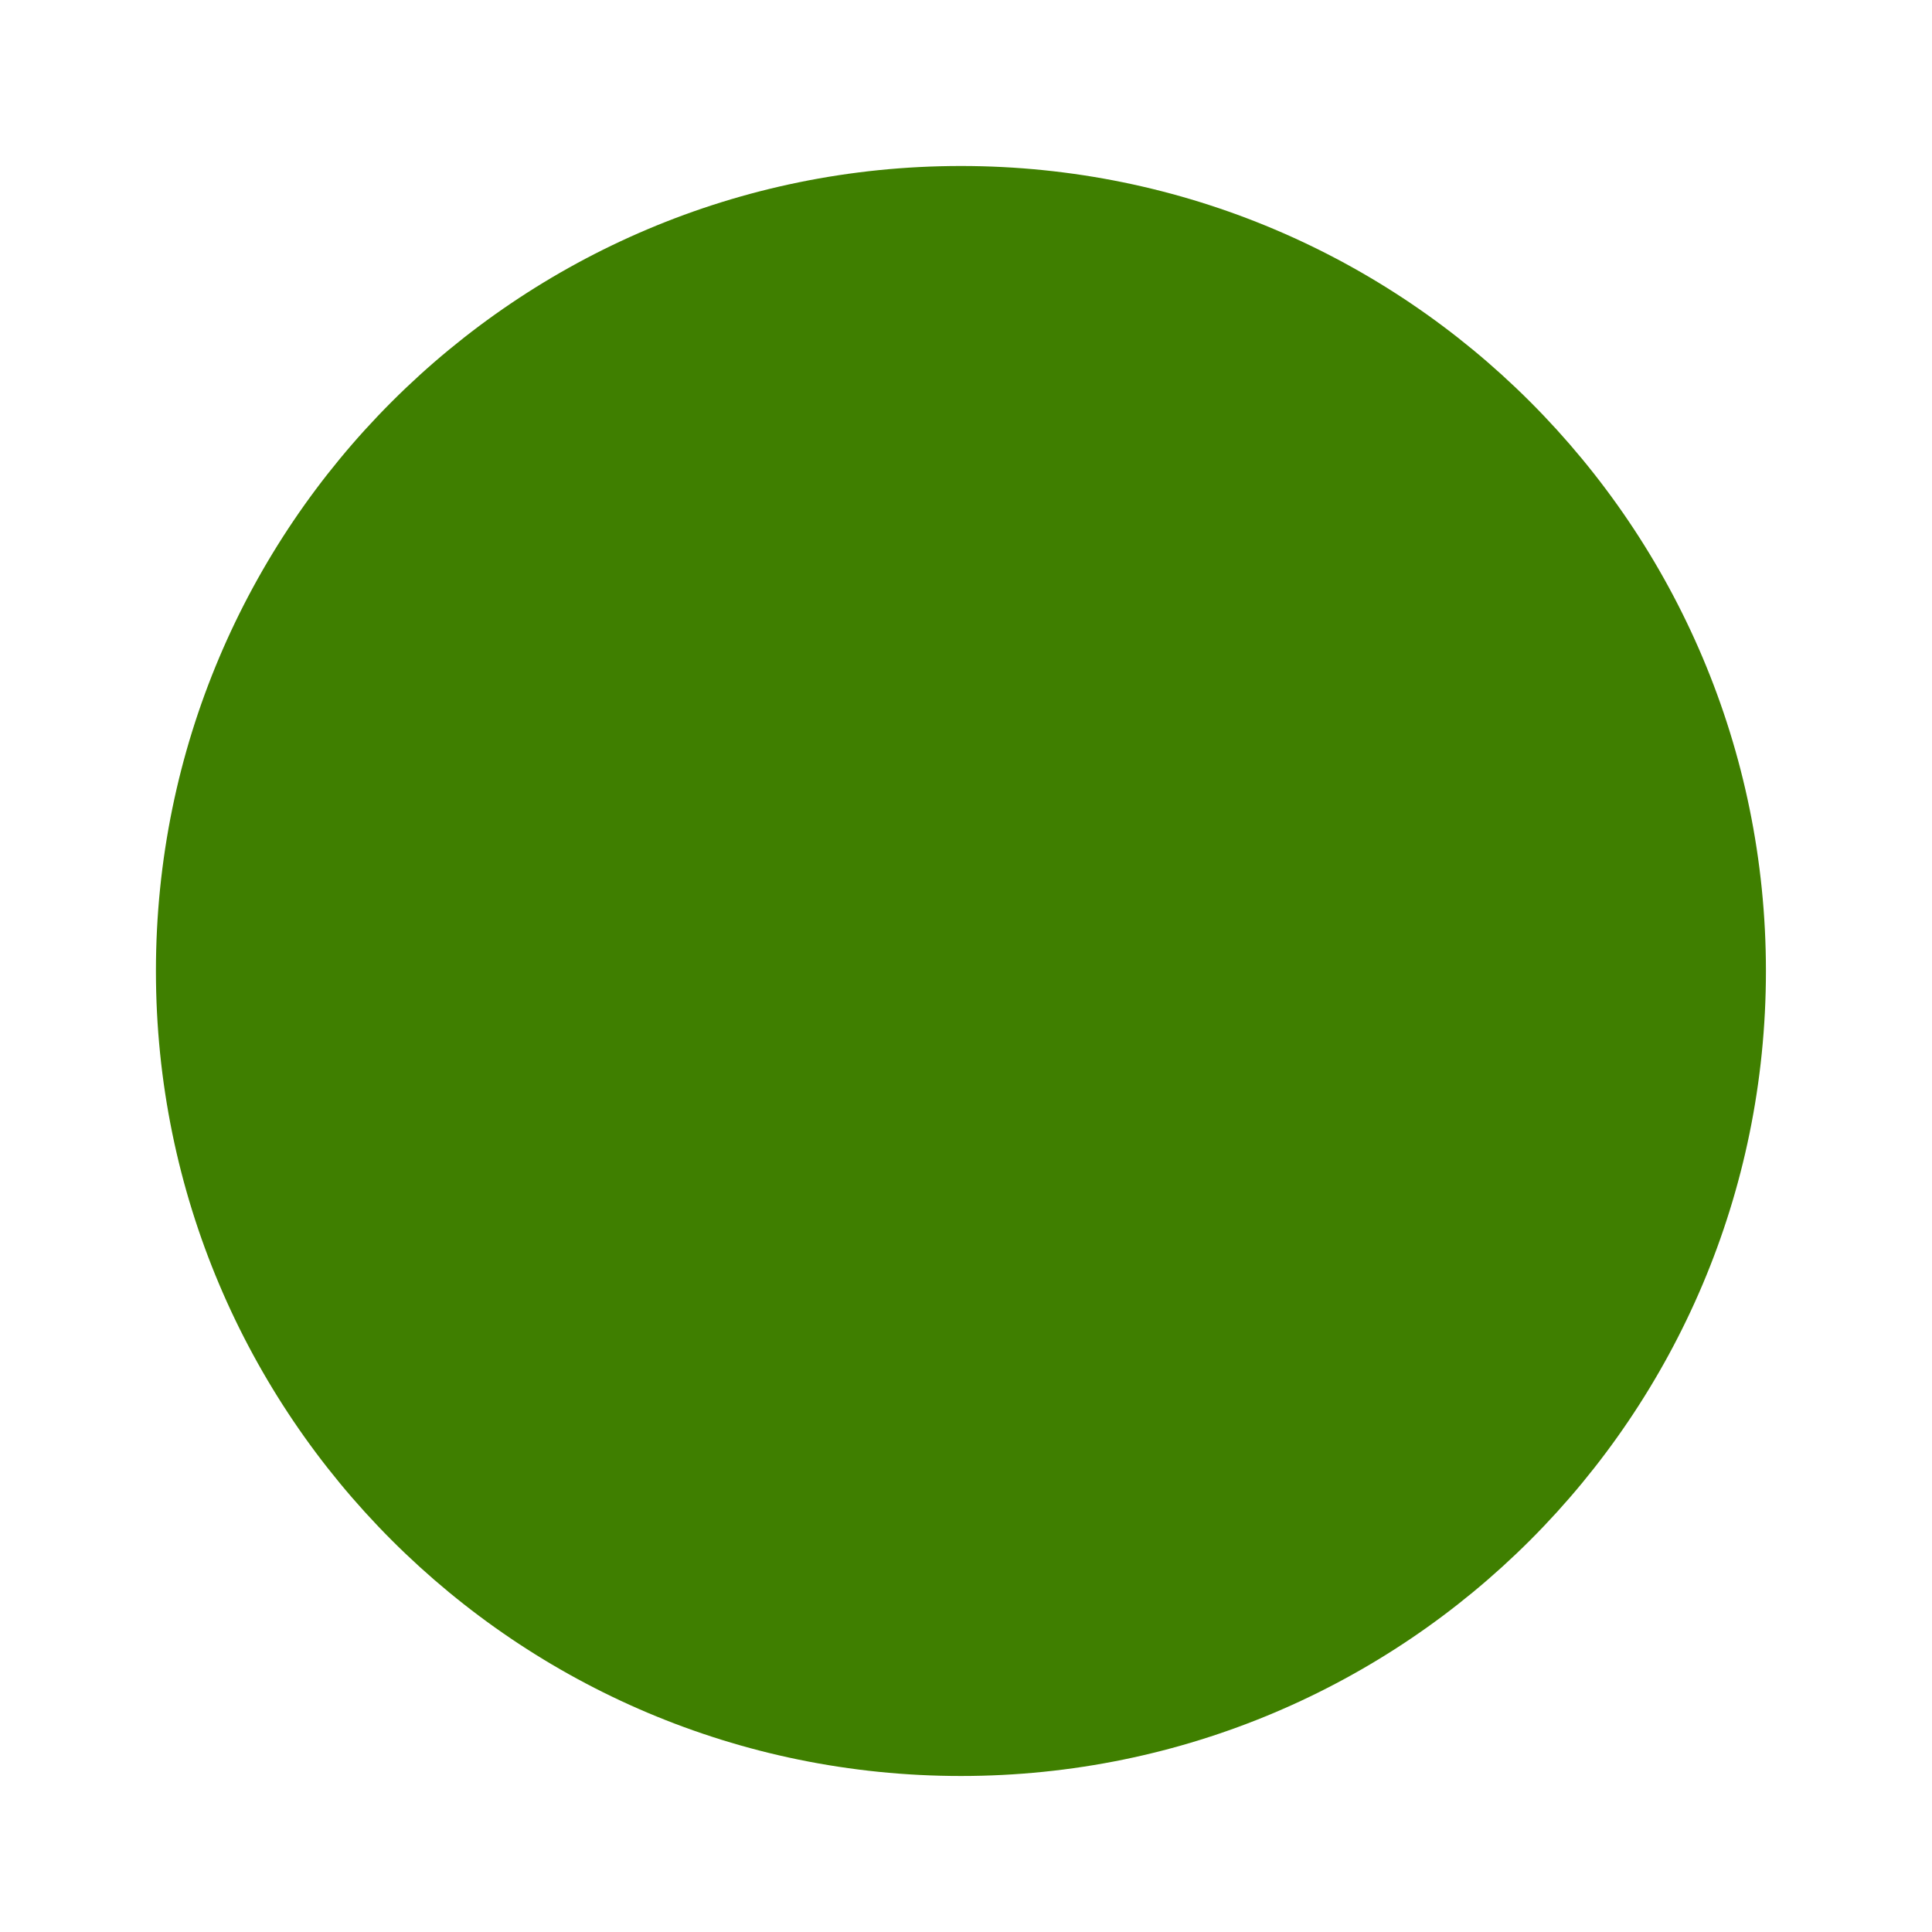
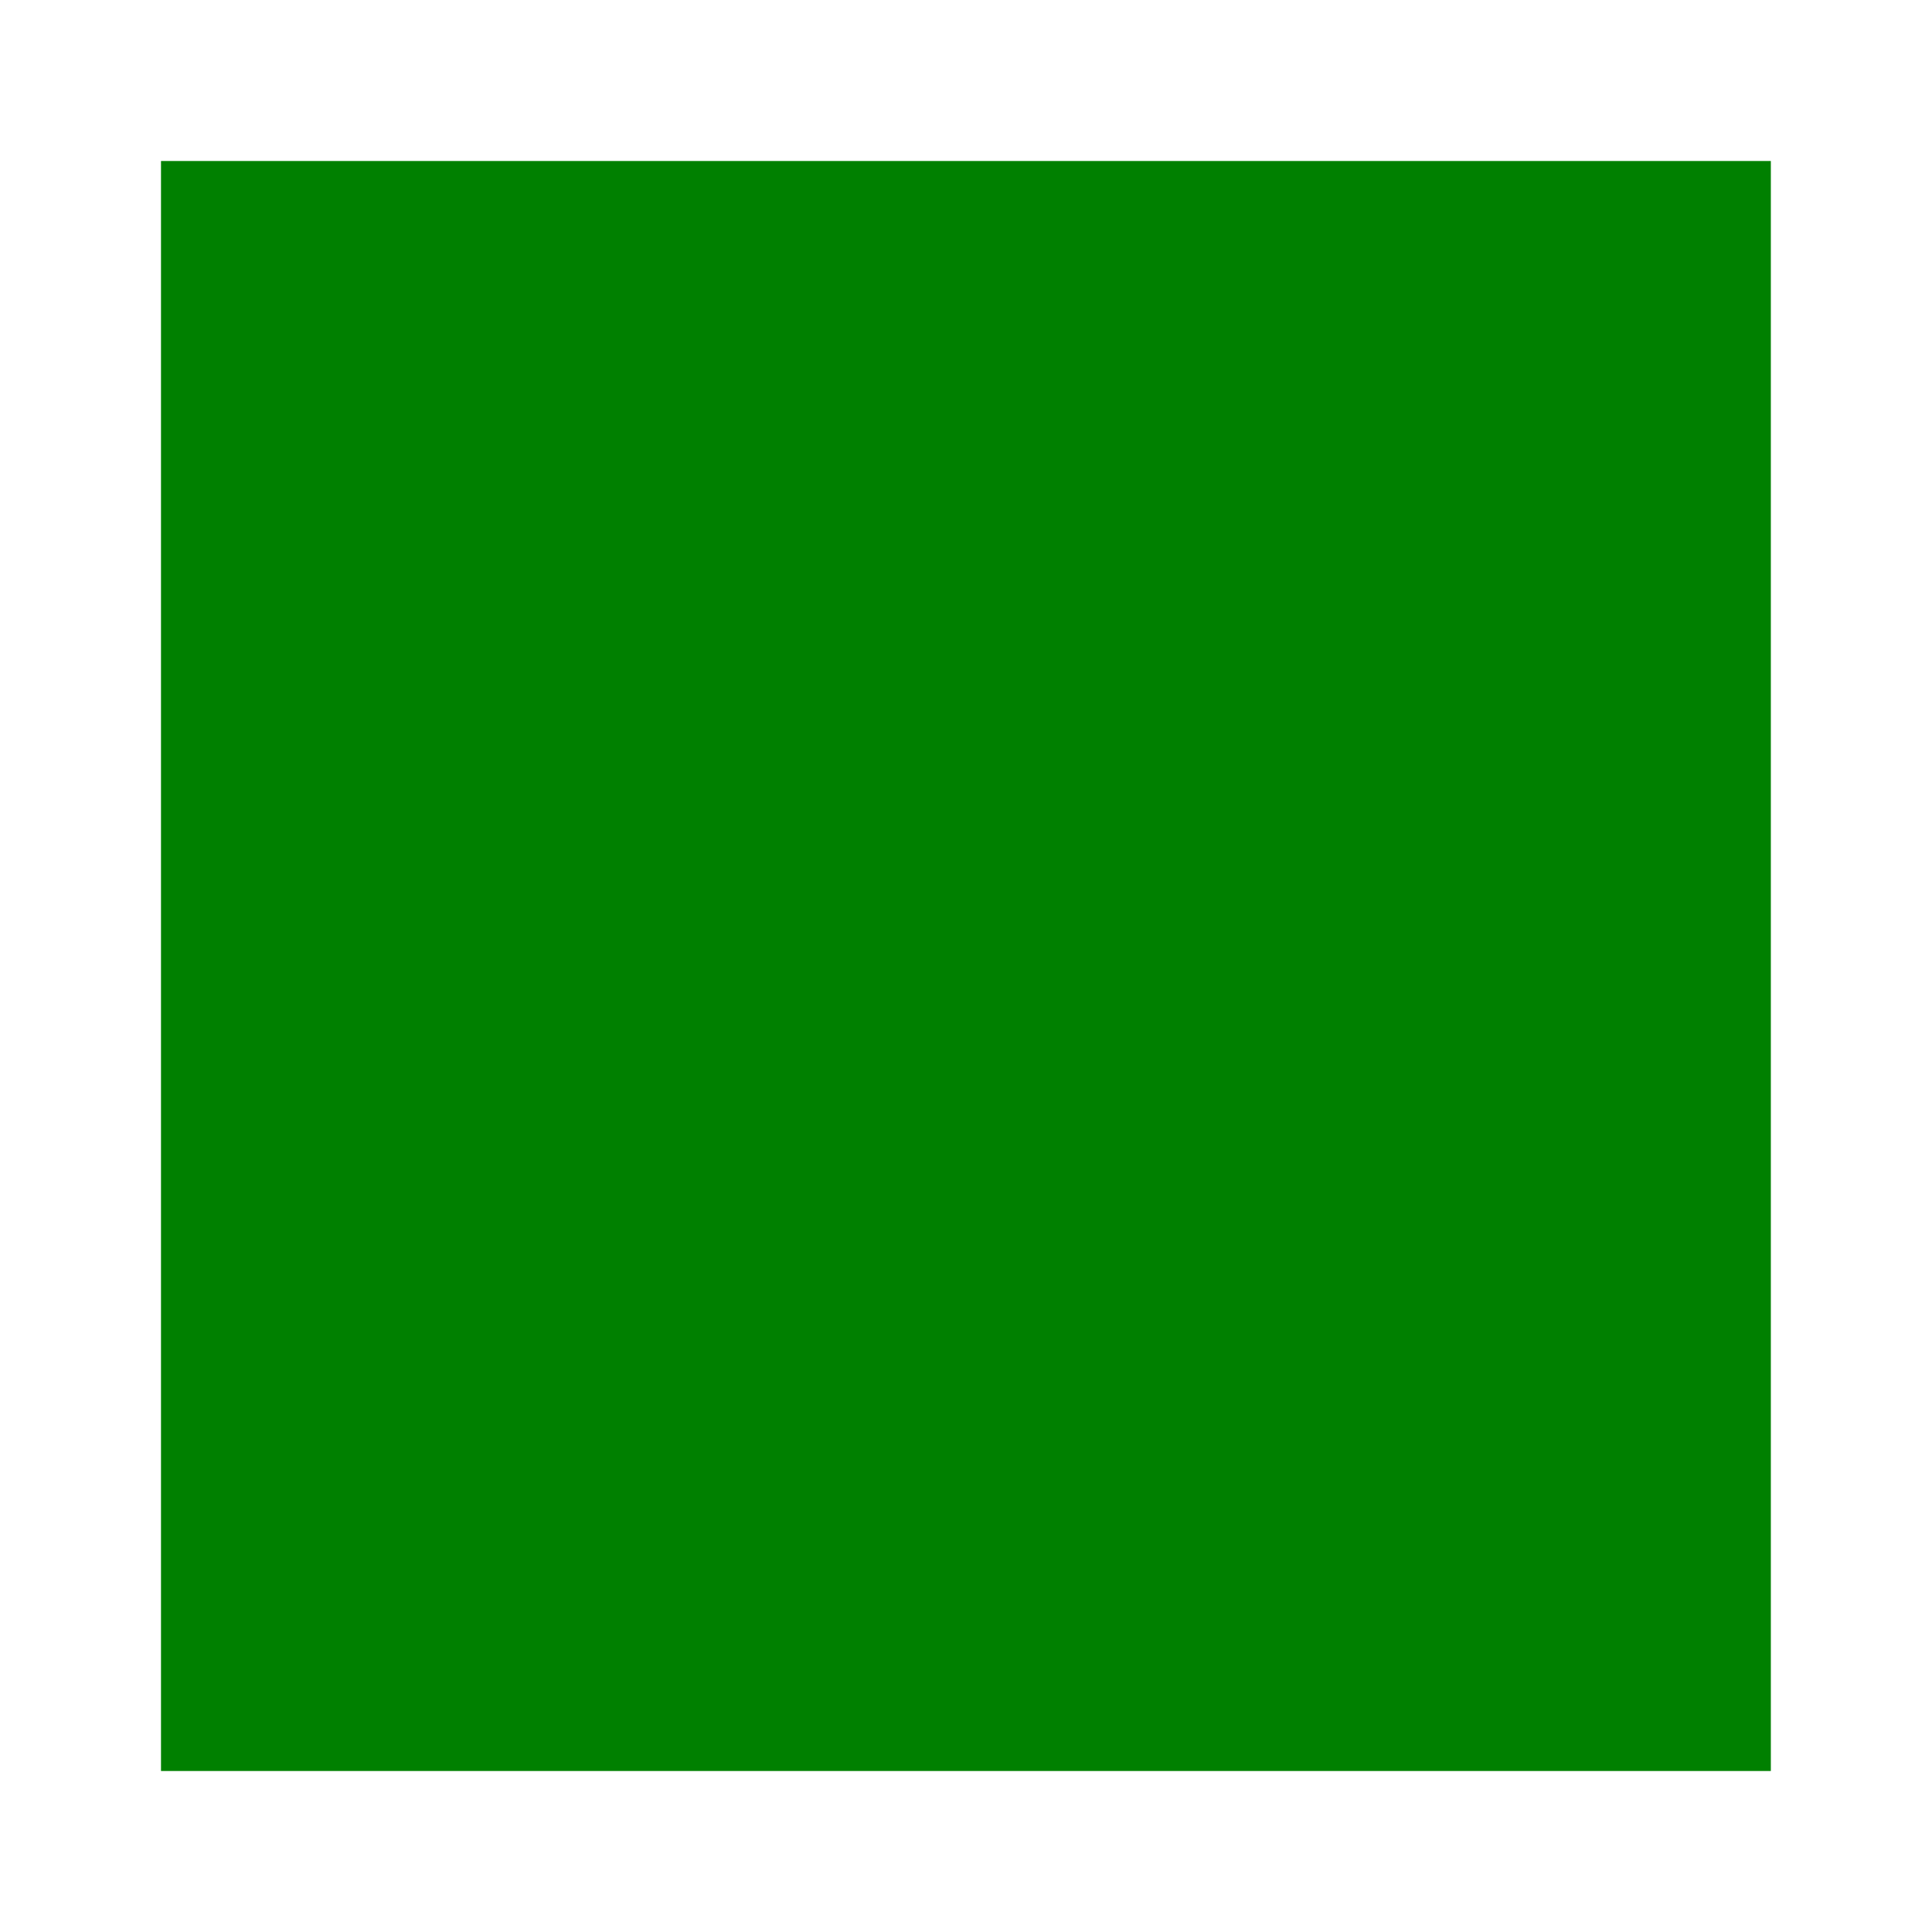
<svg xmlns="http://www.w3.org/2000/svg" width="24" height="24" fill="none">
  <g>
-     <g id="svg_2" fill="#010202">
-       <path id="svg_3" d="m9.311,6.096l0,11.595l-1.651,0l0,-9.755l-1.684,0.702l-0.598,-1.395l2.312,-1.148l1.621,0z" />
-       <path id="svg_4" d="m15.464,10.616l2.865,-2.867l0,-1.653l-6.896,0l0,1.652l4.601,-0.01l-3.21,3.199l0.218,1.155l1.307,-0.008l0.859,0.141c0.844,0.191 1.621,1.042 1.621,1.933c0,1.036 -1.019,1.932 -2.064,1.932c-0.771,0 -1.365,-0.481 -1.66,-1.138l-0.007,-0.001l-1.74,0.561c0.438,1.572 1.887,2.334 3.432,2.334c2.083,0 3.834,-1.612 3.834,-3.675c-0.001,-1.744 -1.525,-3.145 -3.159,-3.555z" />
-     </g>
-     <ellipse ry="10" rx="10" id="svg_5" cy="12.062" cx="11.937" fill="#3f7f00" />
+     <path id="svg_1" fill="#008000" d="m21.998,2l-19.998,0l0,20l19.998,0l0,-20z" />
+     <g id="svg_2" fill="#010202" />
  </g>
</svg>
